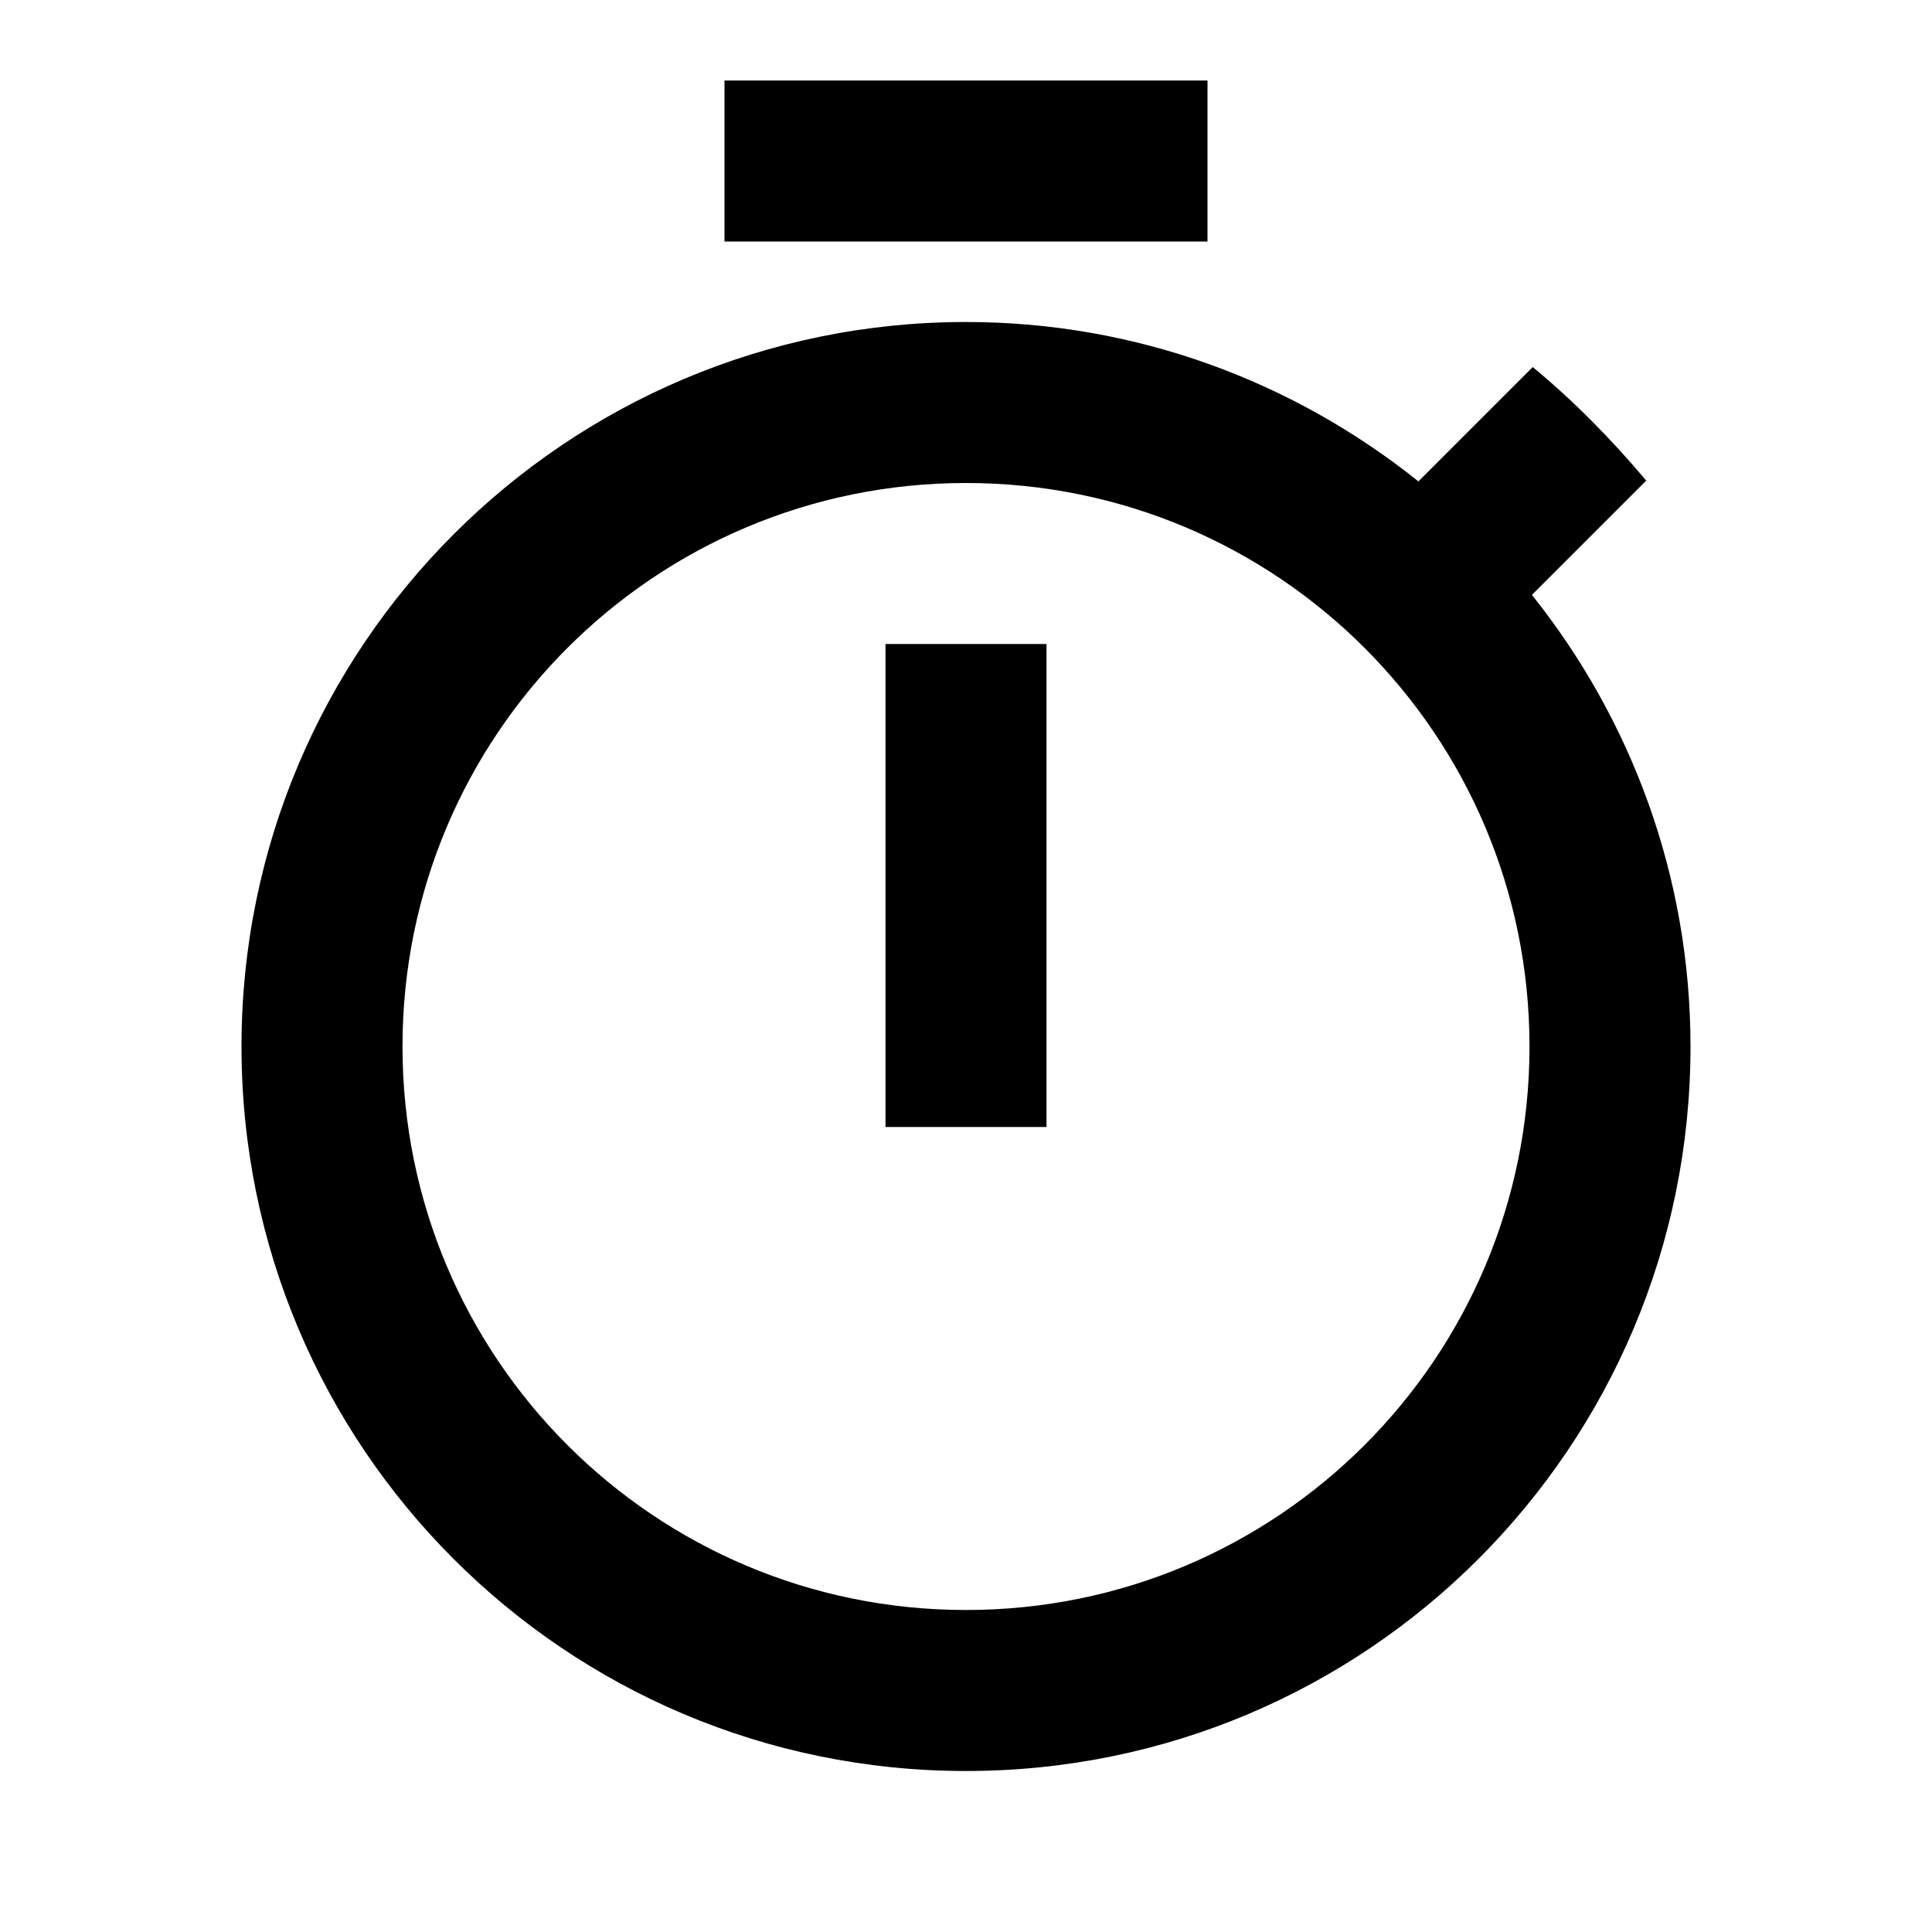
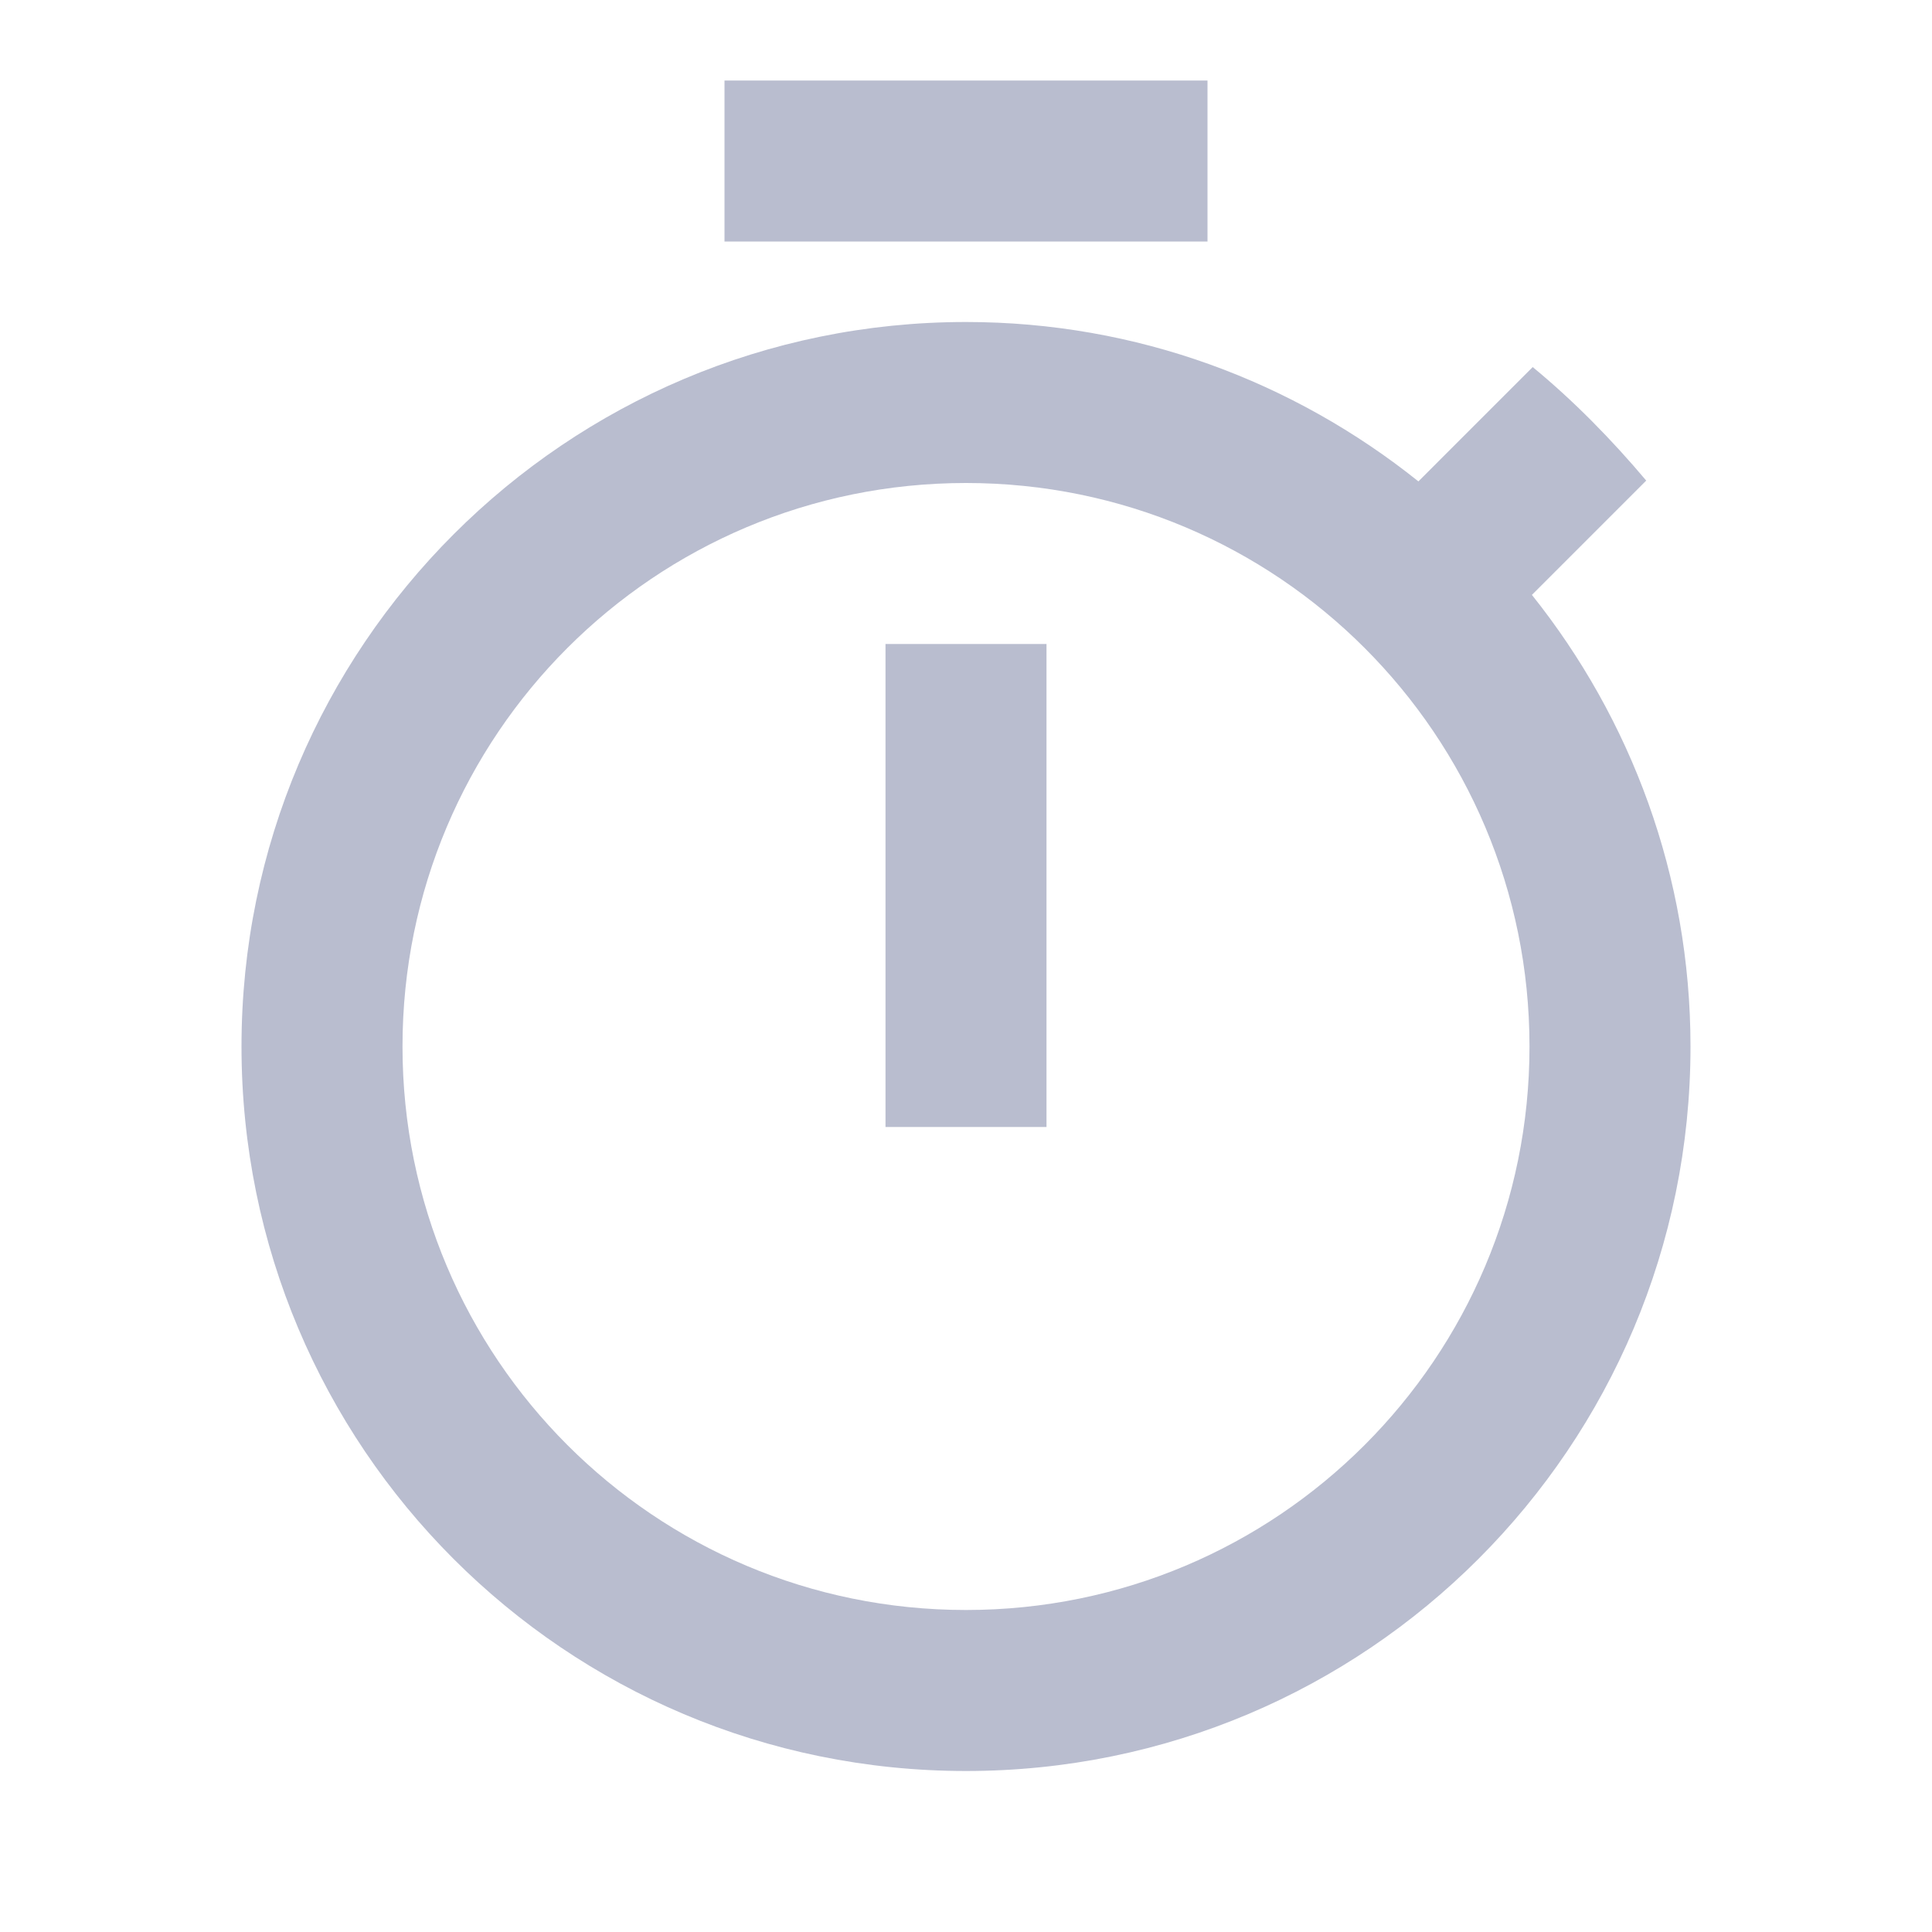
<svg xmlns="http://www.w3.org/2000/svg" height="24" viewBox="0 0 24 24" width="24">
  <path d="M0 0h24v24H0z" fill="none" />
-   <path d="M15 1H9v2h6V1zm-4 13h2V8h-2v6zm8.03-6.61l1.42-1.42c-.43-.51-.9-.99-1.41-1.41l-1.42 1.42C16.07 4.74 14.12 4 12 4c-4.97 0-9 4.03-9 9s4.02 9 9 9 9-4.03 9-9c0-2.12-.74-4.07-1.97-5.61zM12 20c-3.87 0-7-3.13-7-7s3.13-7 7-7 7 3.13 7 7-3.13 7-7 7z" />
+   <path fill="#b9bdcf" d="M15 1H9v2h6V1zm-4 13h2V8h-2v6zm8.03-6.61l1.42-1.42c-.43-.51-.9-.99-1.41-1.41l-1.42 1.42C16.07 4.74 14.12 4 12 4c-4.97 0-9 4.03-9 9s4.02 9 9 9 9-4.03 9-9c0-2.12-.74-4.07-1.97-5.61zM12 20c-3.87 0-7-3.13-7-7s3.13-7 7-7 7 3.13 7 7-3.13 7-7 7z" />
</svg>
